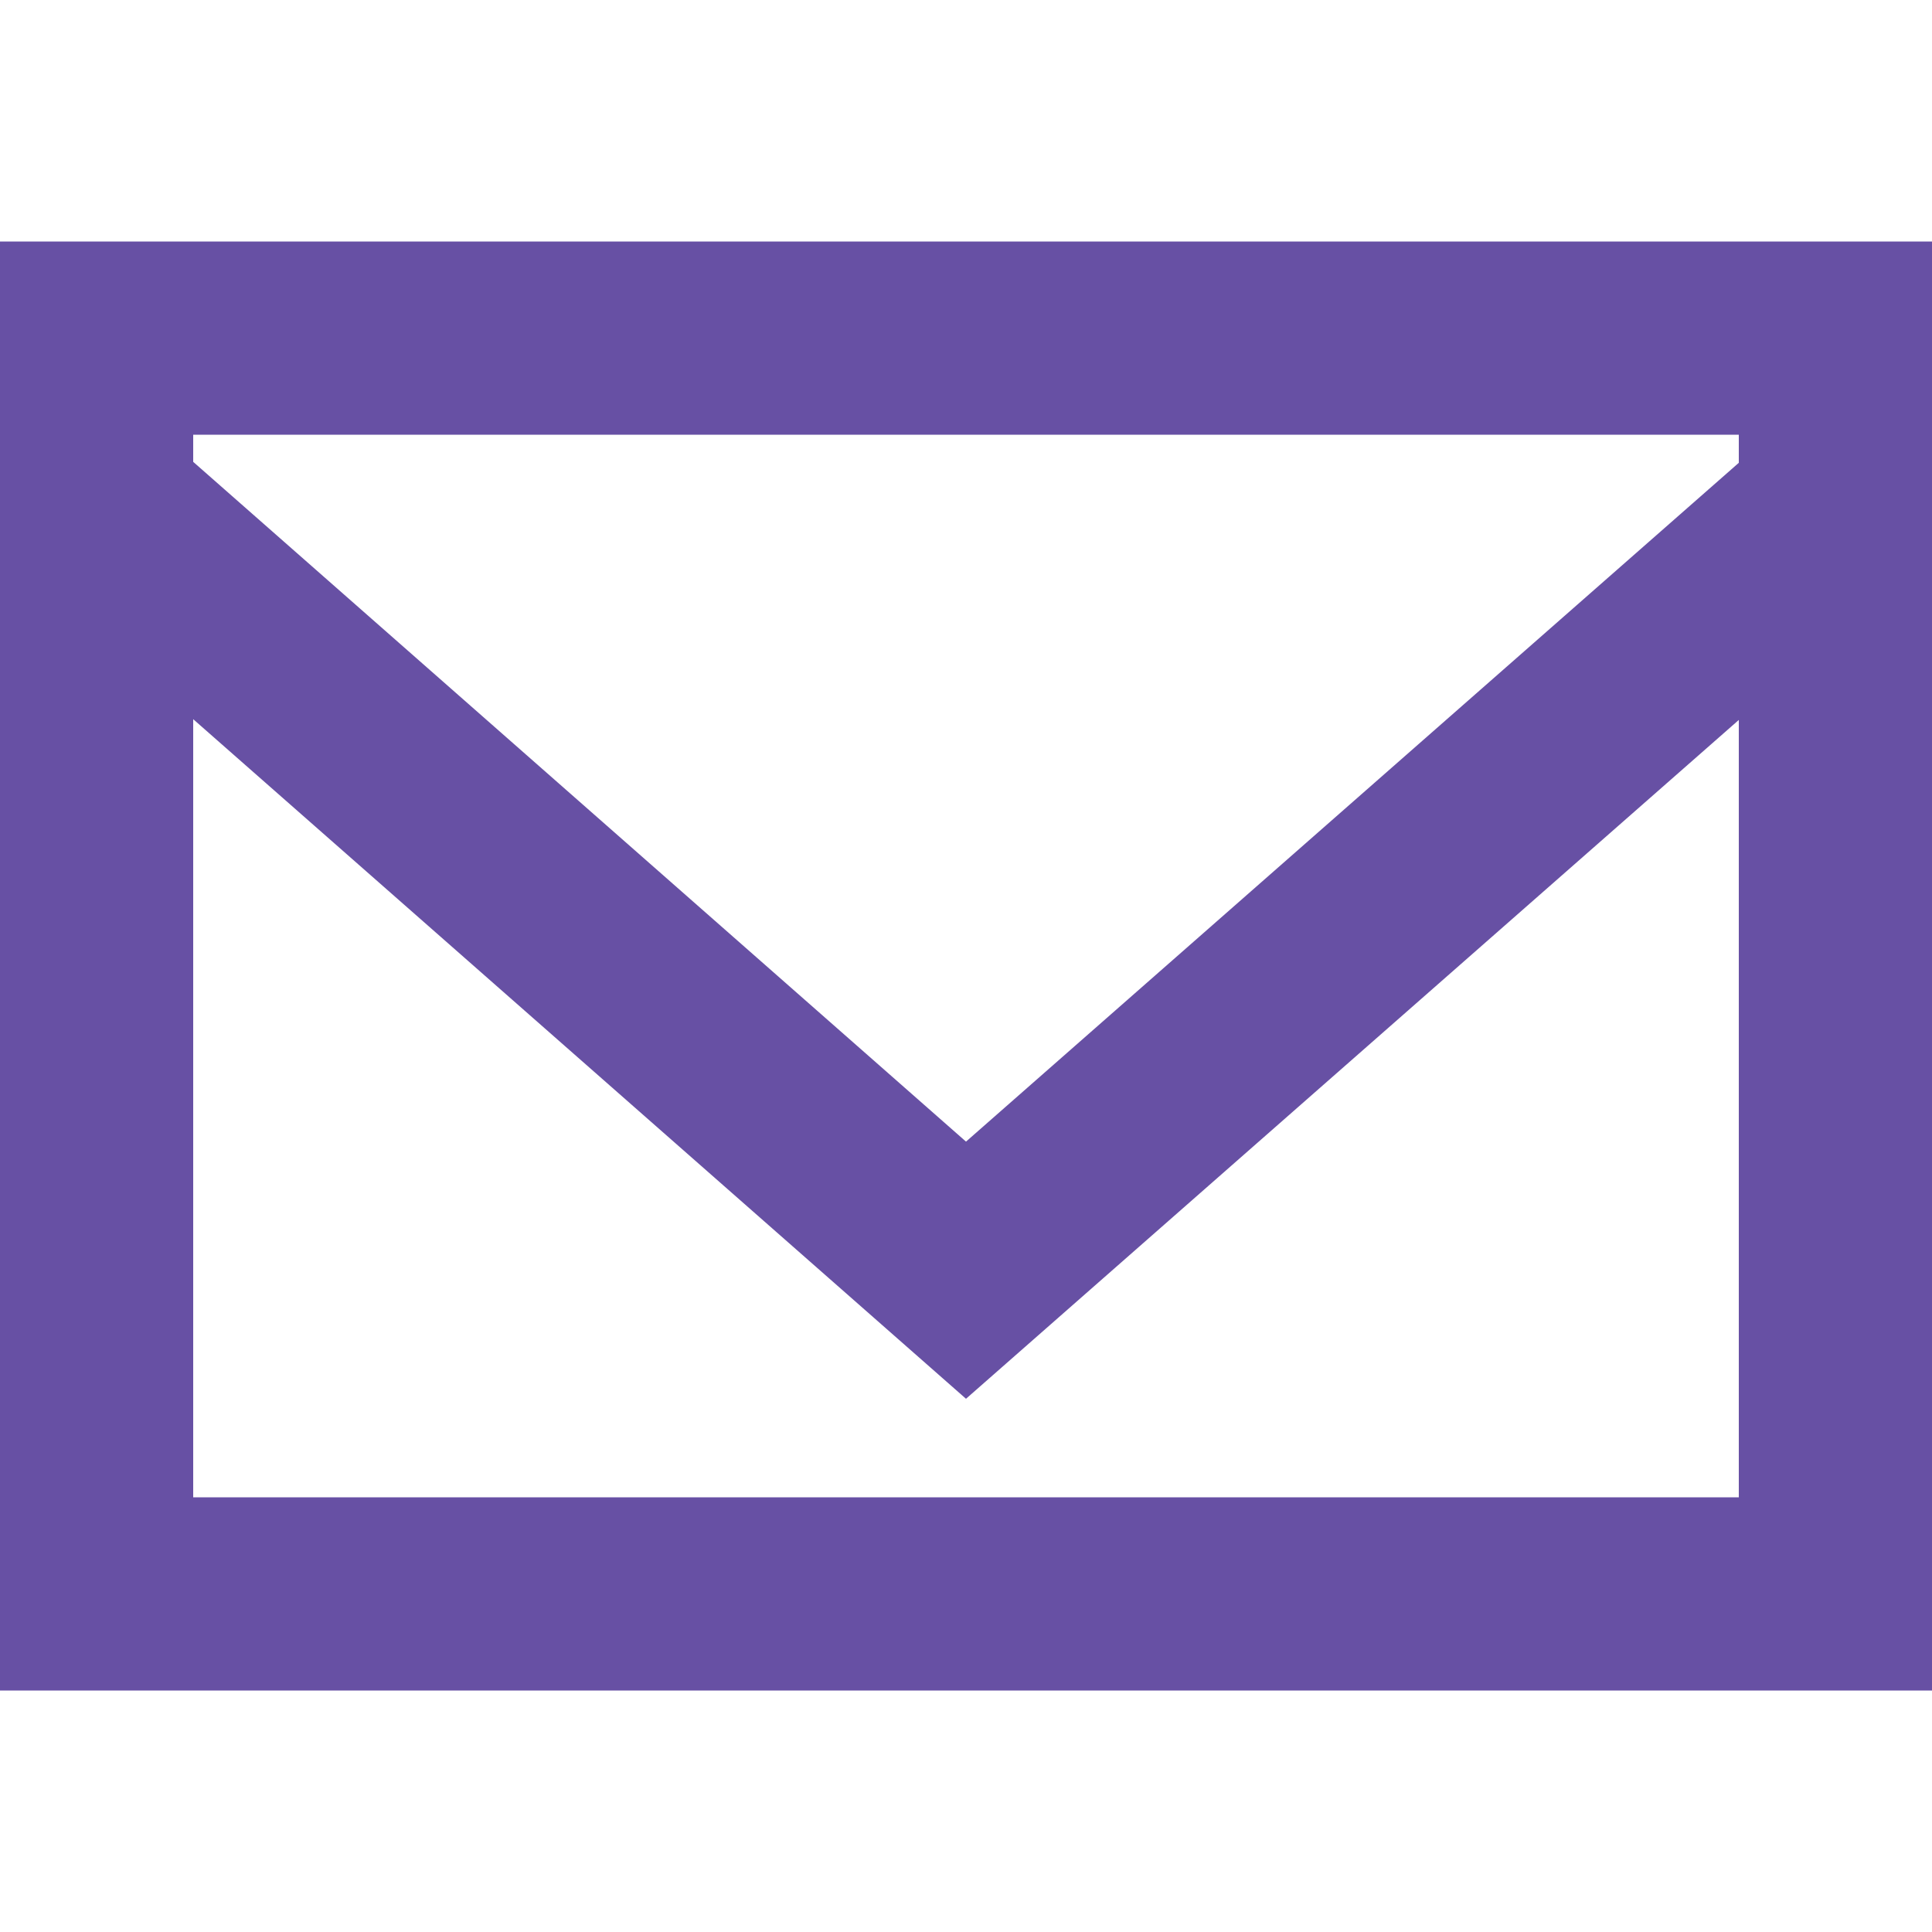
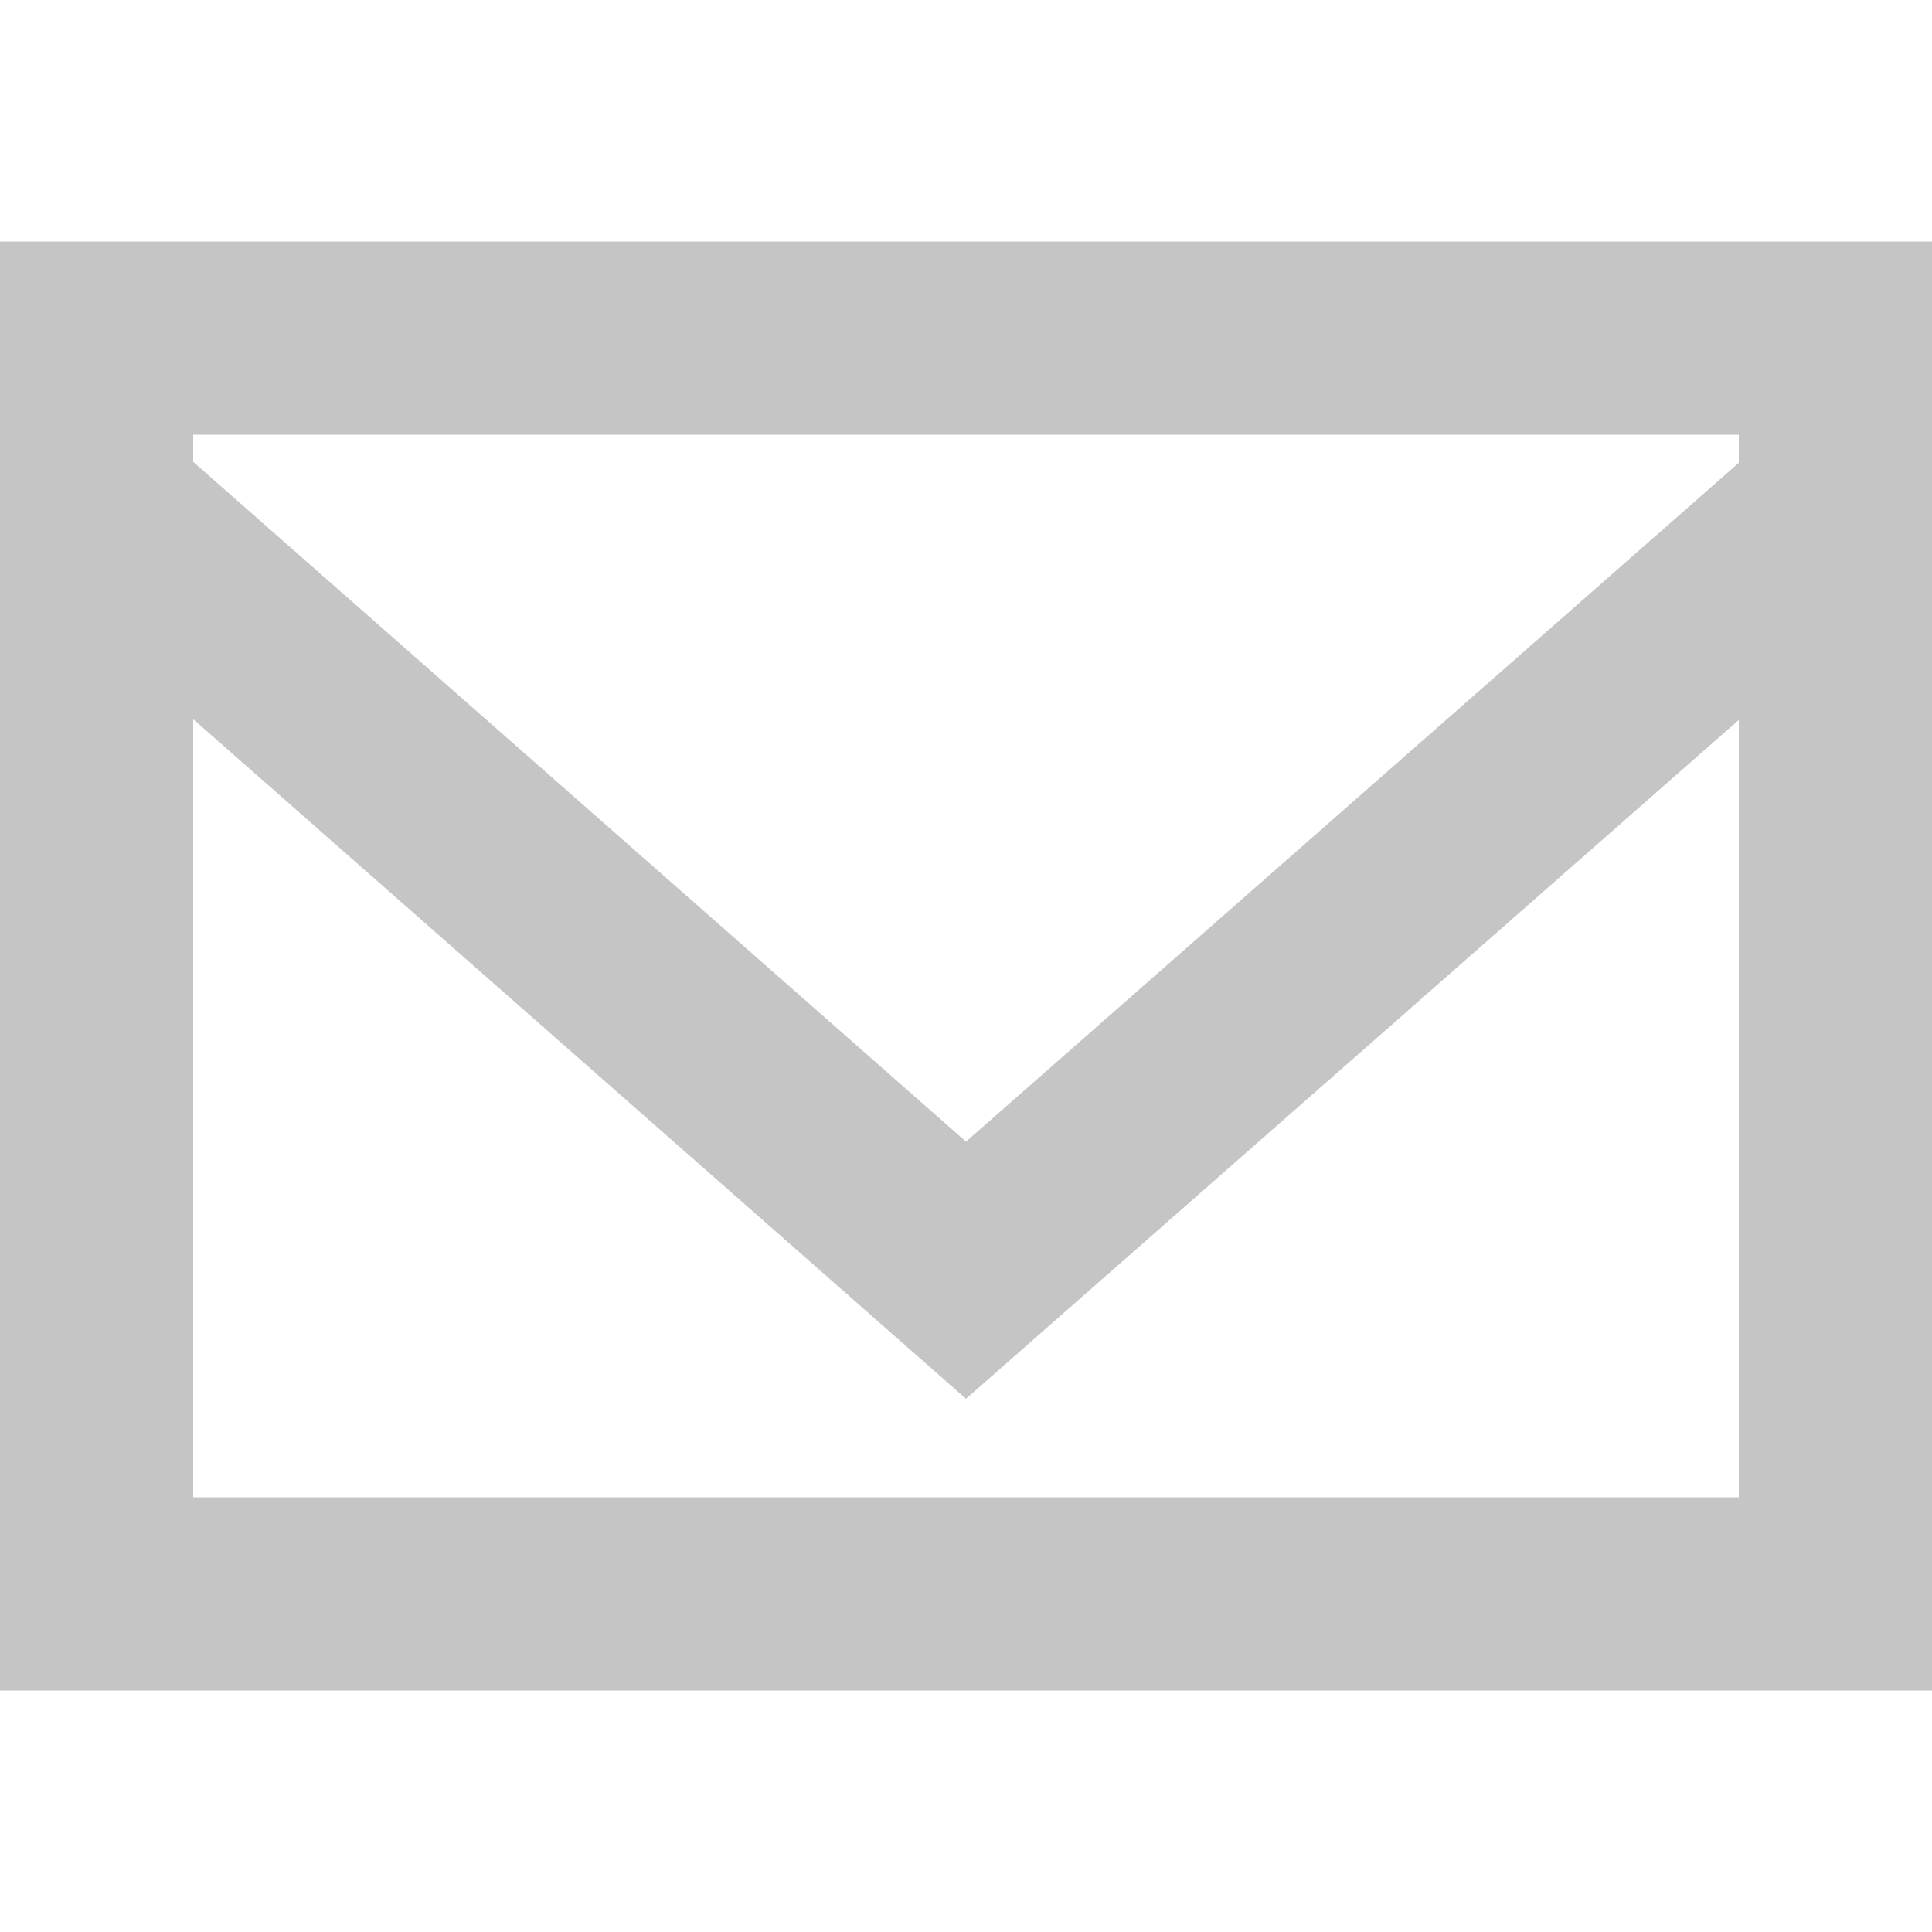
<svg xmlns="http://www.w3.org/2000/svg" width="800px" height="800px" viewBox="0 -2.5 20 20" version="1.1">
  <defs>

</defs>
  <g id="Page-1" stroke="none" stroke-width="1" fill="none" fill-rule="evenodd">
-     <g id="Dribbble-Light-Preview" transform="translate(-300, -922)" fill="#6750A4">
+     <g id="Dribbble-Light-Preview" transform="translate(-300, -922)" fill="rgba(0, 0, 0, 0.23)">
      <g id="icons" transform="translate(56, 160)">
        <path d="M262,764.291 L254,771.318 L246,764.281 L246,764 L262,764 L262,764.291 Z M246,775 L246,766.945 L254,773.98 L262,766.953 L262,775 L246,775 Z M244,777 L264,777 L264,762 L244,762 L244,777 Z" id="email-[#1573]">

</path>
      </g>
    </g>
  </g>
</svg>
